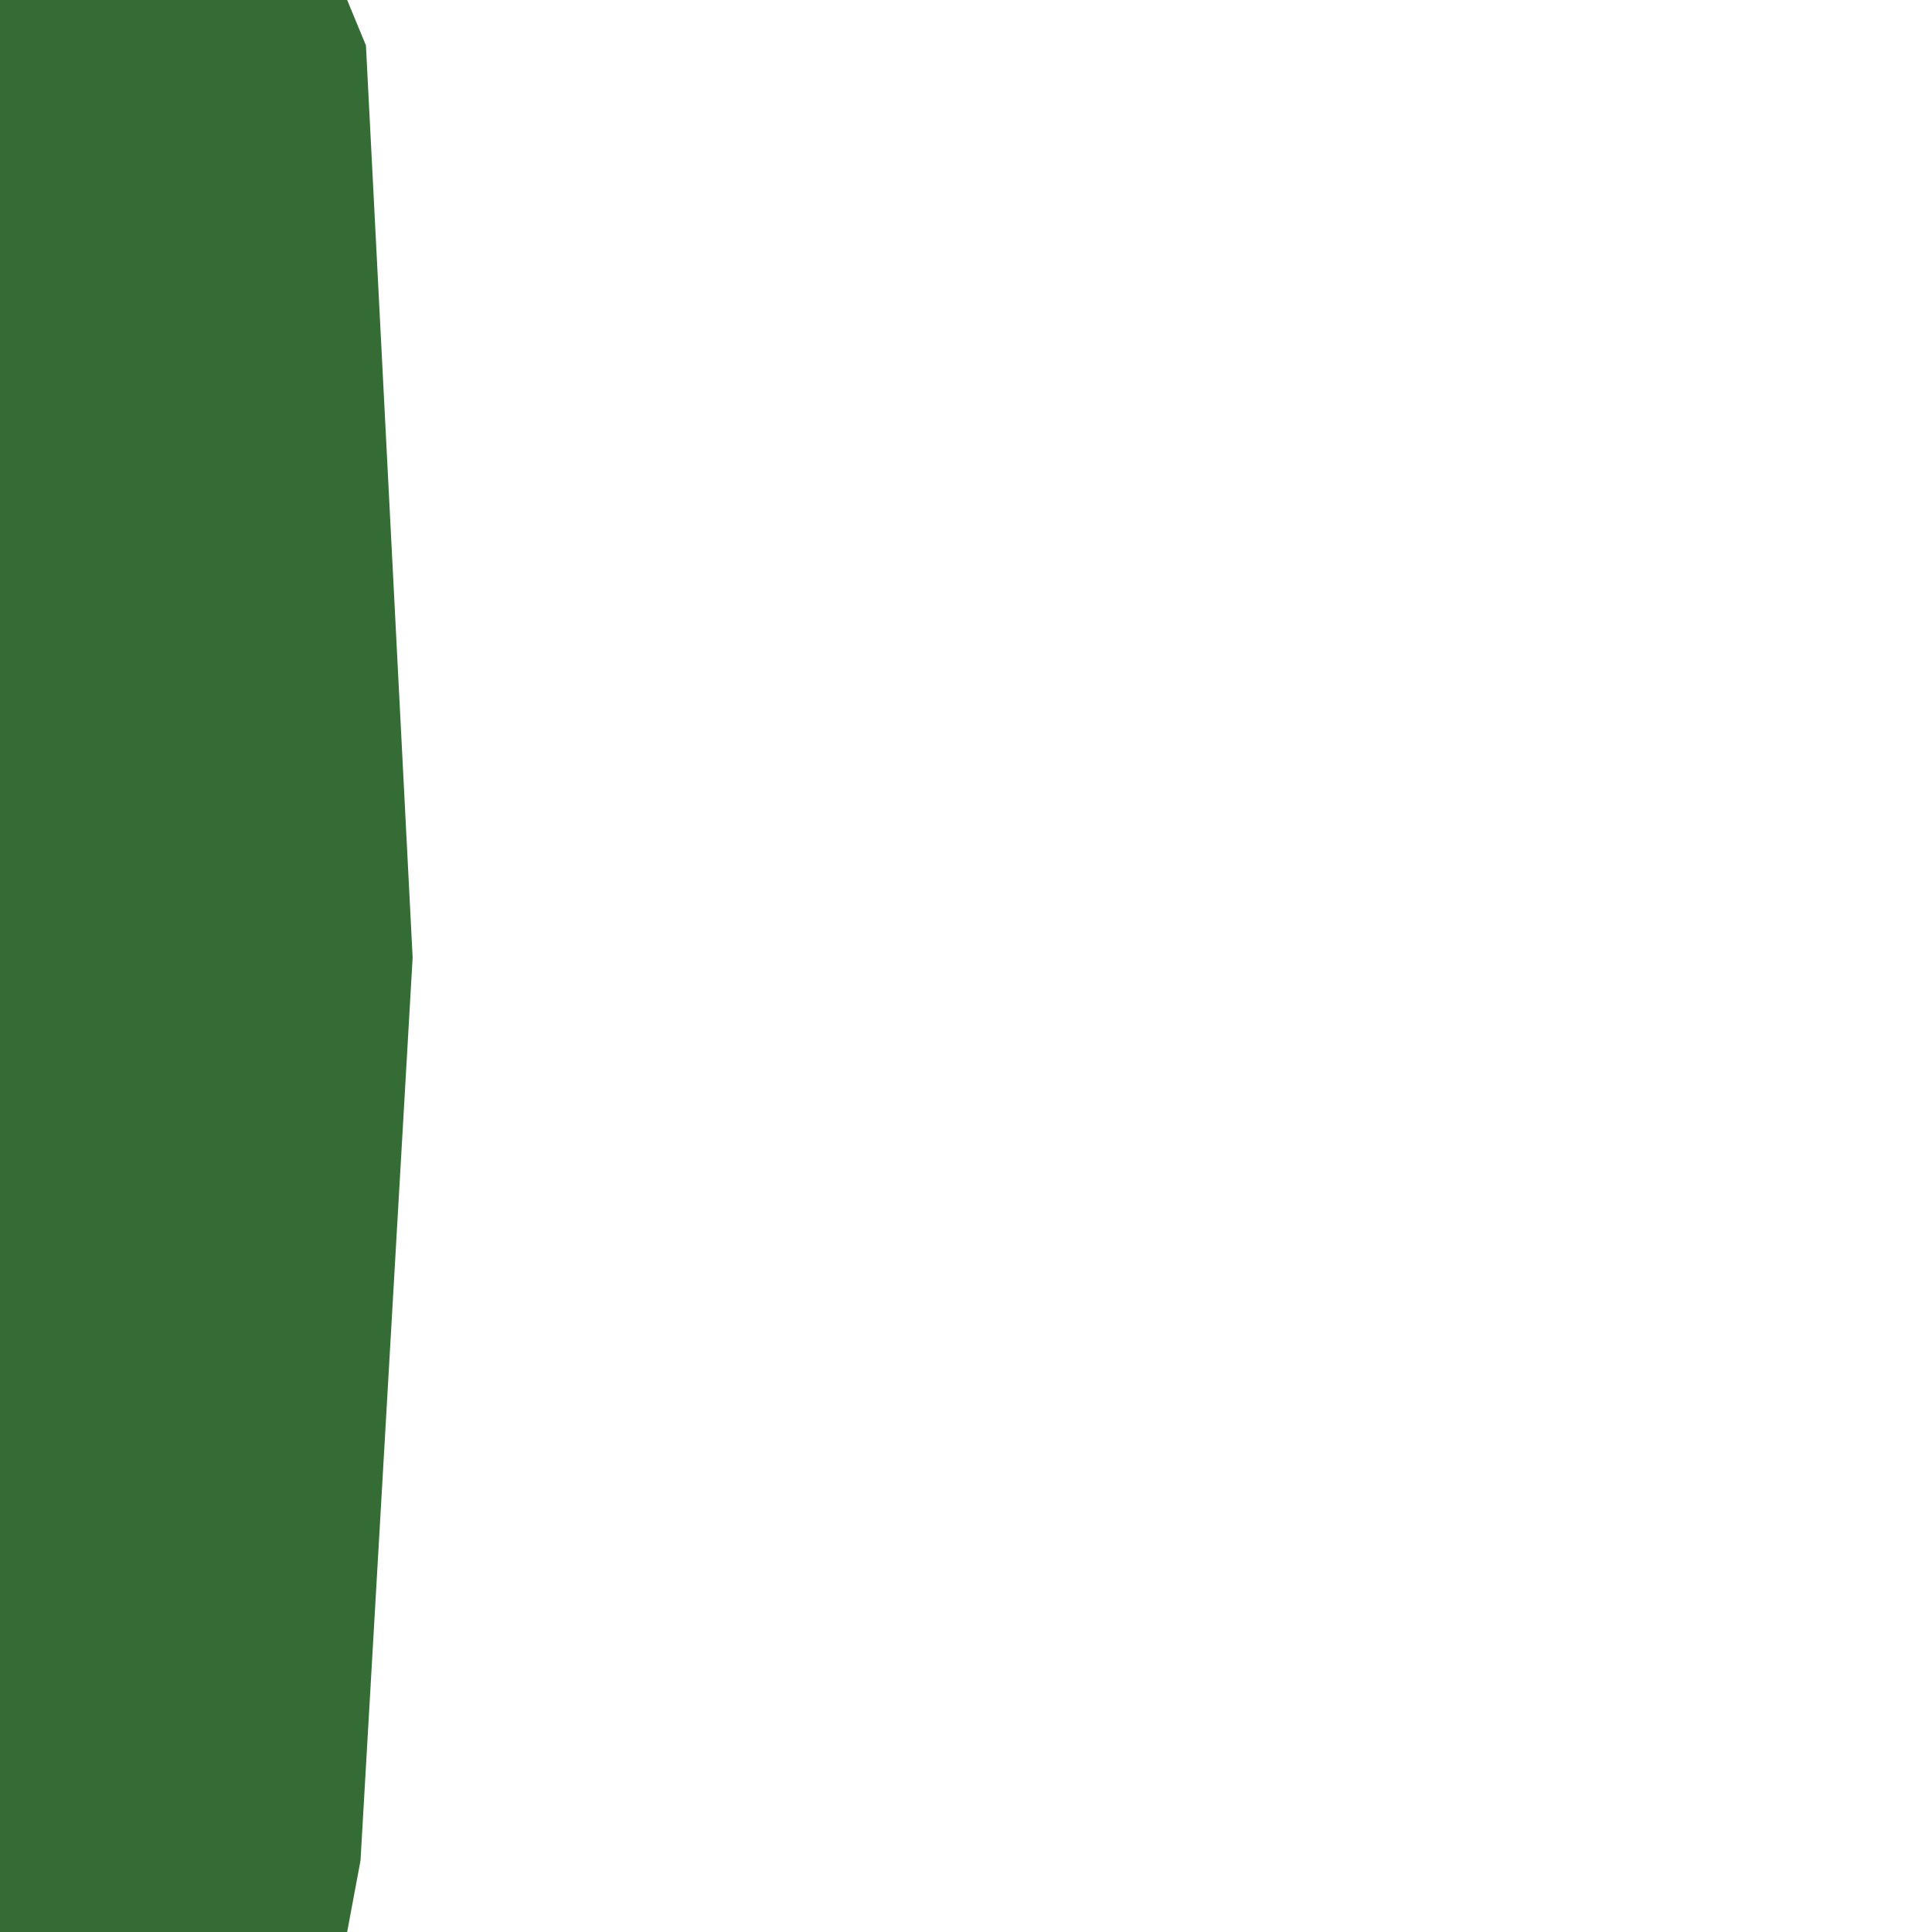
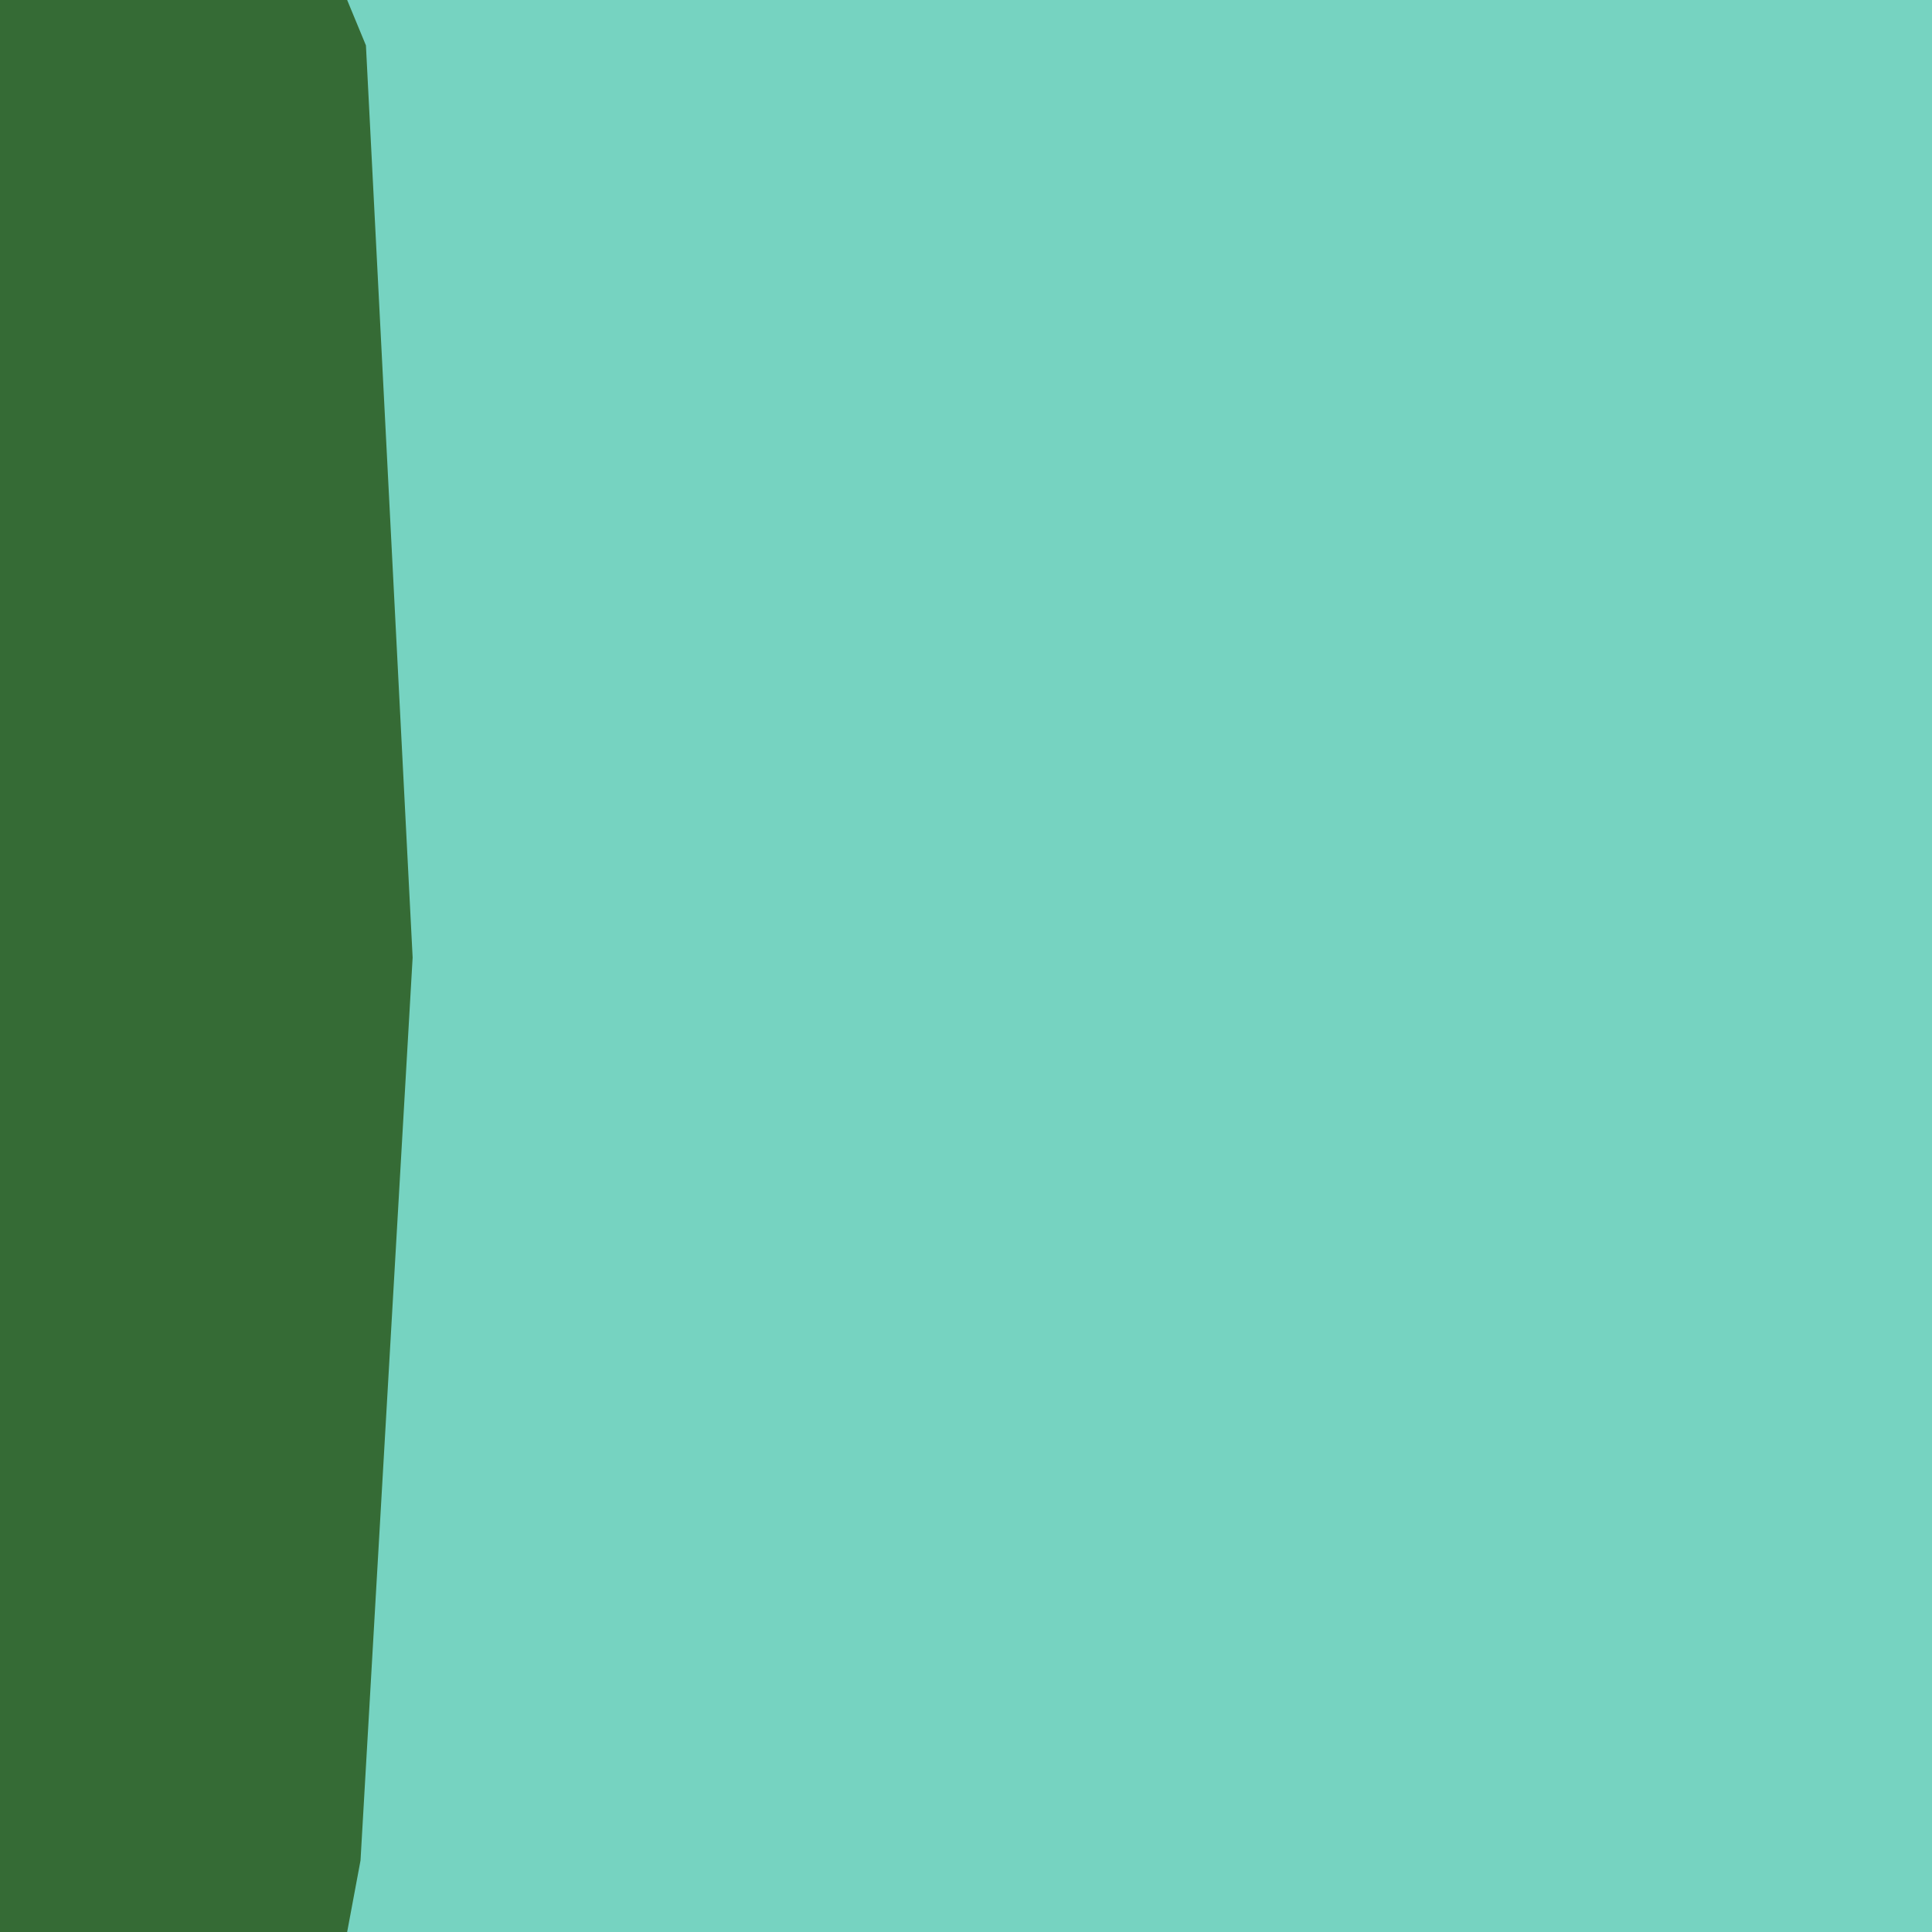
<svg xmlns="http://www.w3.org/2000/svg" width="128" height="128" version="1.1" viewBox="0 0 128 128">
+   <path d="m0 0v128h128v-128z" fill="#76d3c1" />
  <path d="m0 0v128h23l.885-4.736 3.453-59.828-3.094-60.428-1.244-3.008h-23z" fill="#356b35" />
</svg>
